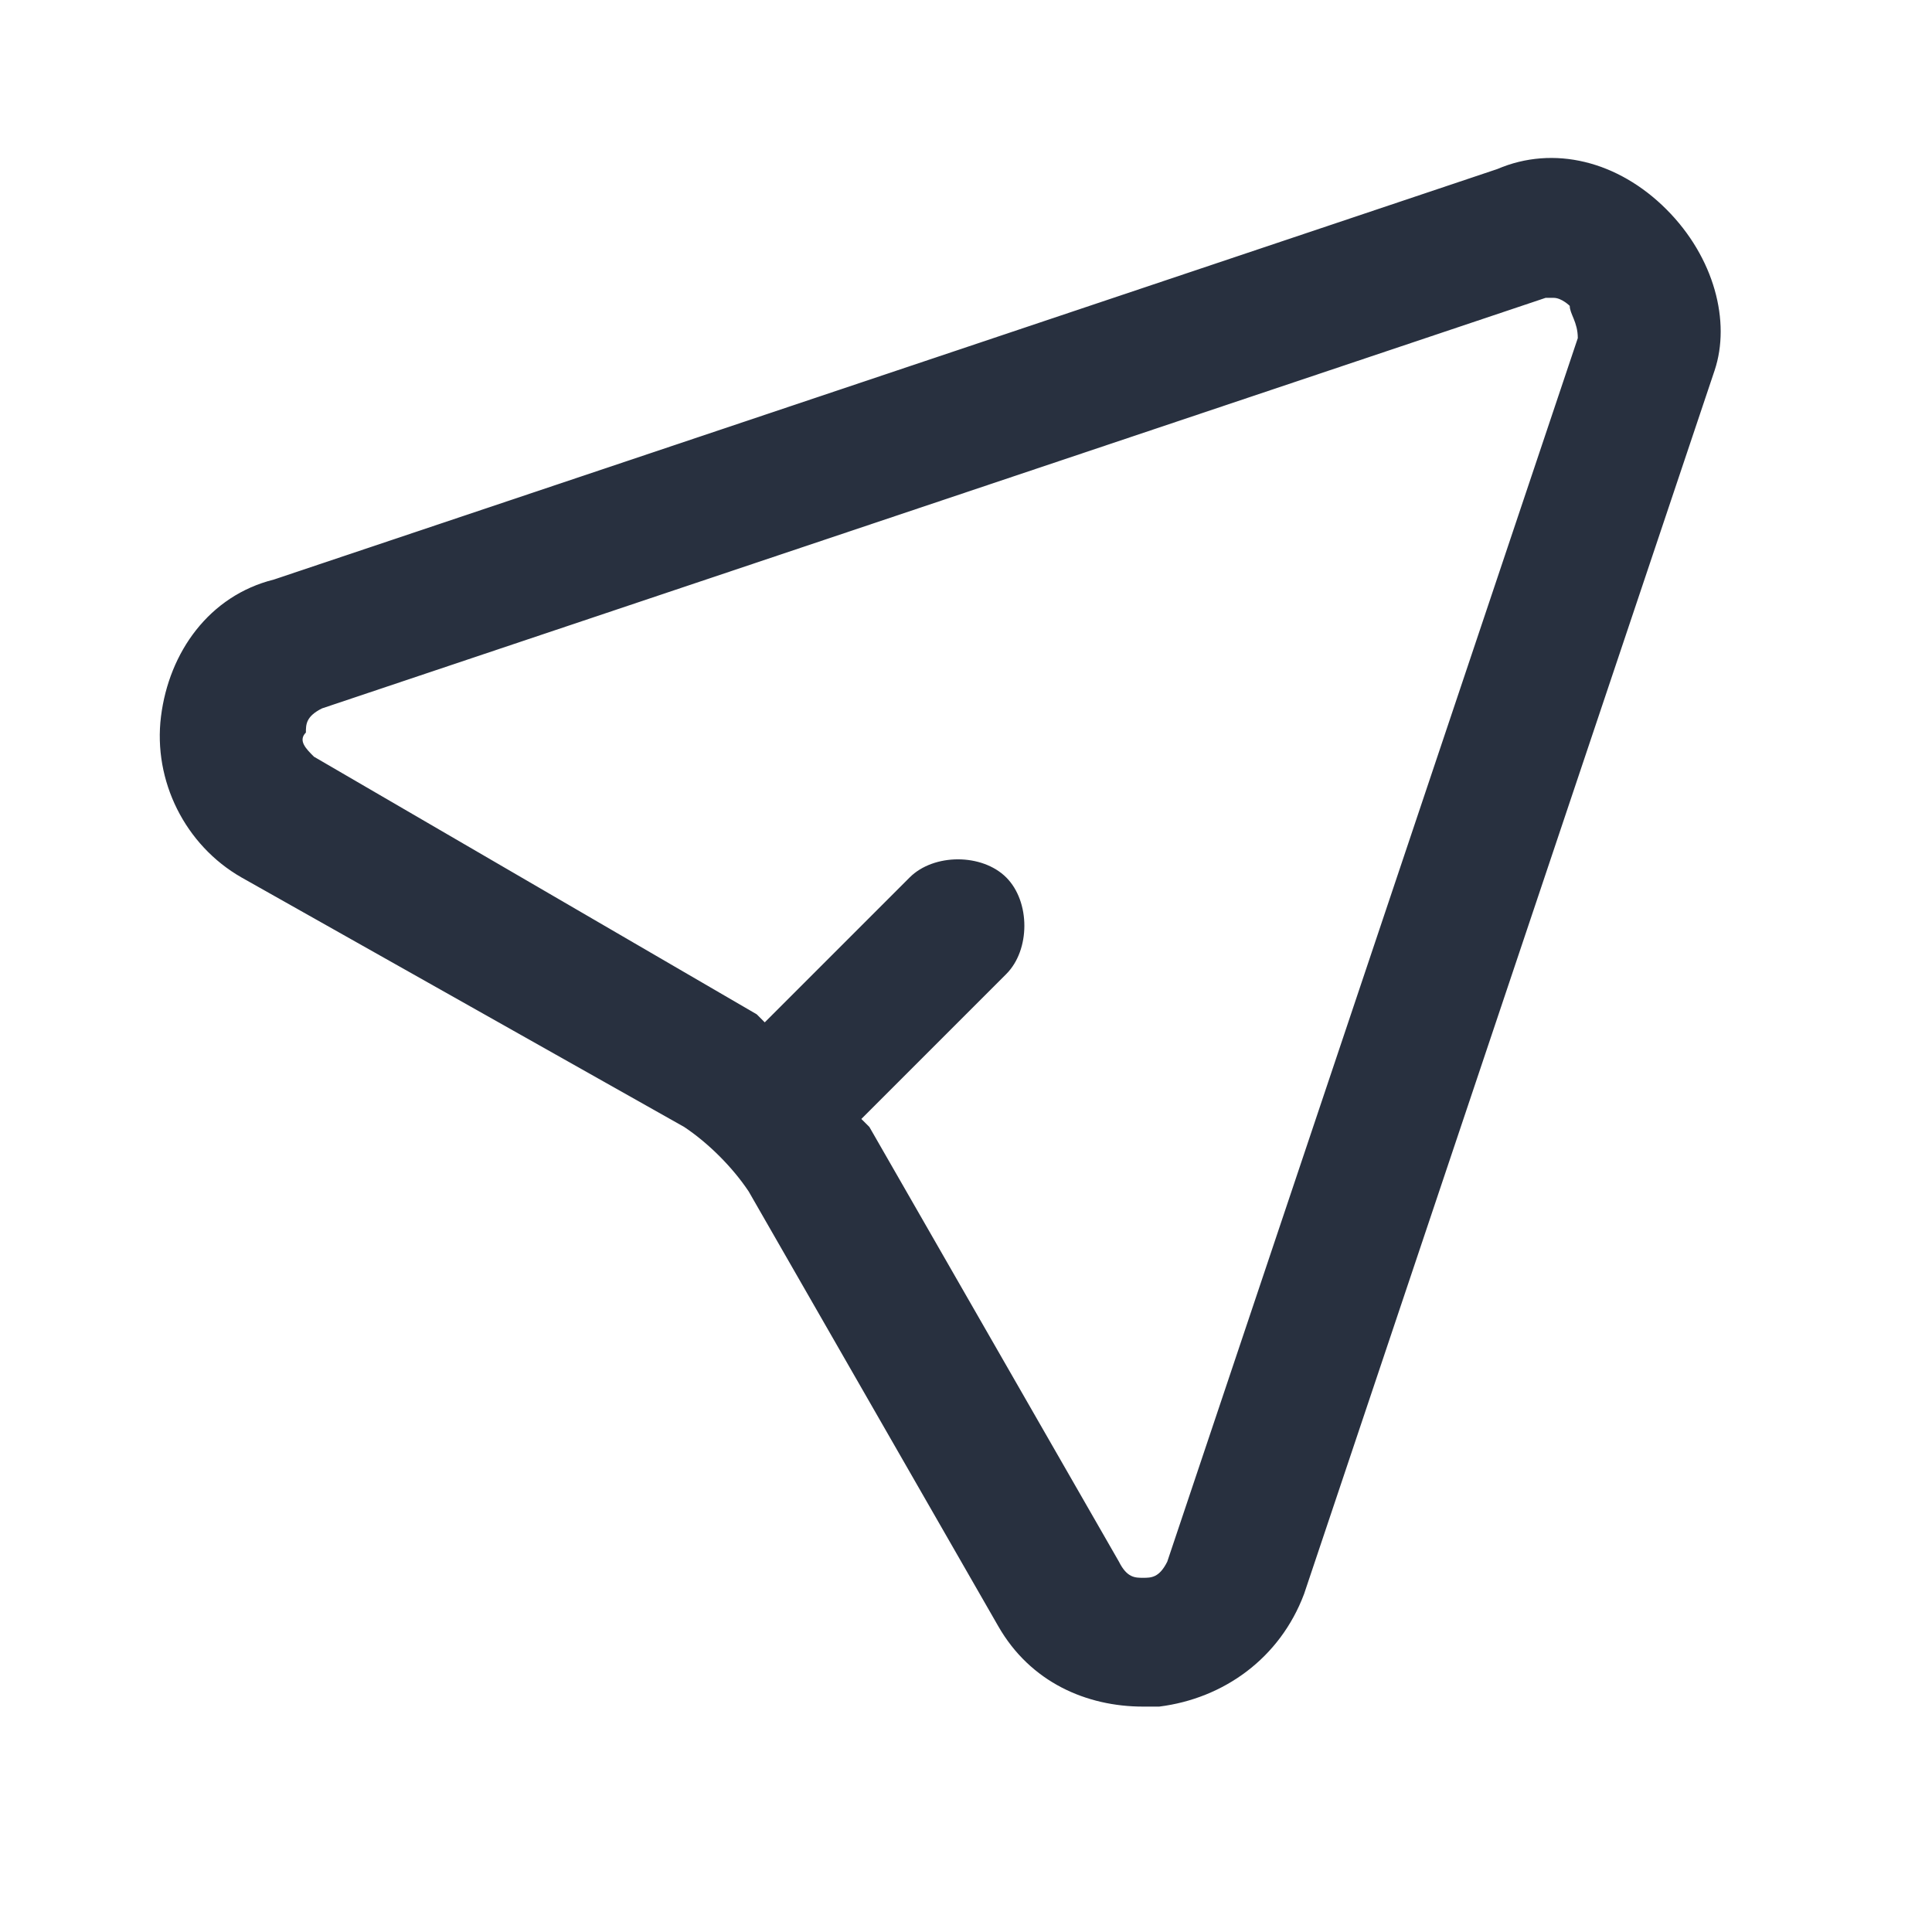
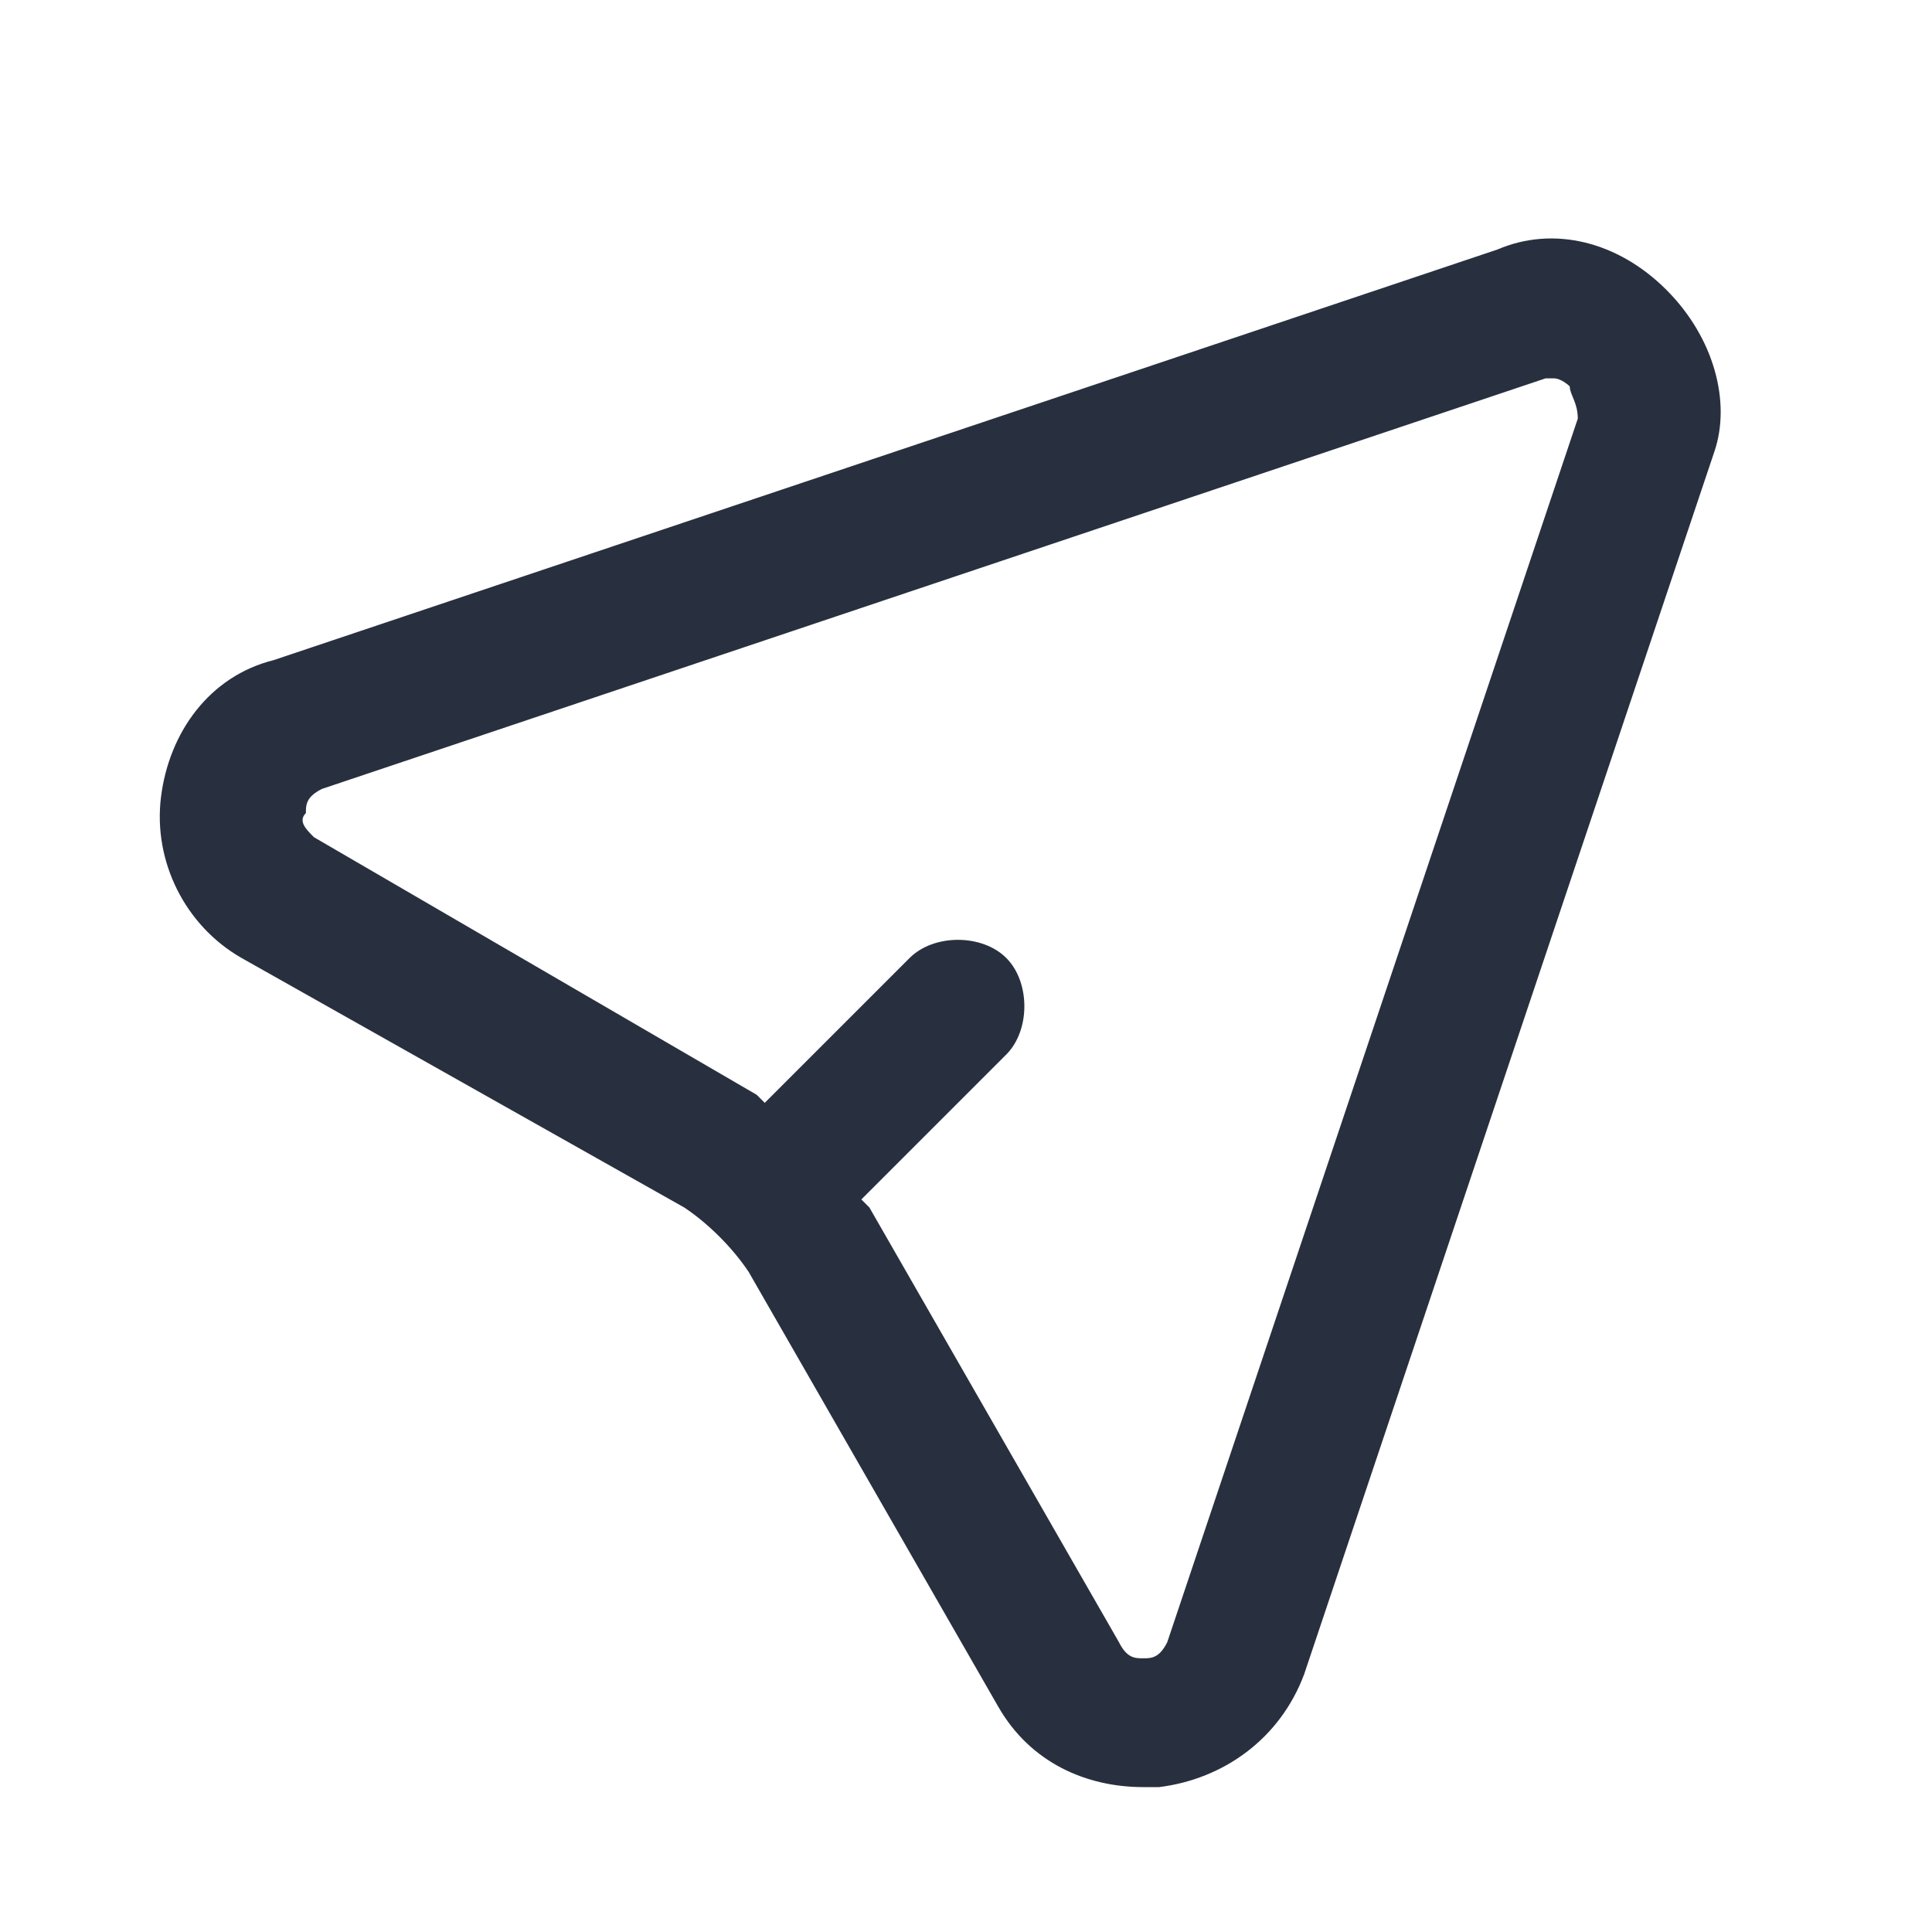
<svg xmlns="http://www.w3.org/2000/svg" width="24" height="24" fill="none">
-   <path fill="#28303F" d="M20.7 2.6c-.6-.6-1.4-.8-2.1-.5L3.4 7.2c-.8.2-1.3.9-1.4 1.7-.1.8.3 1.6 1 2L8.5 14c.3.2.6.5.8.8l3.1 5.4c.4.7 1.1 1 1.8 1h.2c.8-.1 1.5-.6 1.8-1.4l5.1-15.2c.2-.6 0-1.4-.6-2Zm-1.1 1.6-5.1 15.2c-.1.2-.2.2-.3.2-.1 0-.2 0-.3-.2L10.8 14l-.1-.1 1.8-1.8c.3-.3.3-.9 0-1.2-.3-.3-.9-.3-1.2 0l-1.8 1.8-.1-.1-5.5-3.2c-.1-.1-.2-.2-.1-.3 0-.1 0-.2.2-.3l15.2-5.1h.1c.1 0 .2.1.2.1 0 .1.1.2.1.4Z" />
+   <path fill="#28303F" d="M20.7 3.6c-.6-.6-1.4-.8-2.1-.5L3.4 8.2c-.8.2-1.3.9-1.4 1.7-.1.8.3 1.6 1 2L8.5 15c.3.2.6.5.8.8l3.1 5.4c.4.7 1.1 1 1.8 1h.2c.8-.1 1.5-.6 1.8-1.4l5.1-15.2c.2-.6 0-1.4-.6-2Zm-1.1 1.6-5.1 15.2c-.1.2-.2.2-.3.2-.1 0-.2 0-.3-.2L10.8 15l-.1-.1 1.8-1.8c.3-.3.3-.9 0-1.2-.3-.3-.9-.3-1.2 0l-1.8 1.8-.1-.1-5.5-3.2c-.1-.1-.2-.2-.1-.3 0-.1 0-.2.2-.3l15.2-5.1h.1c.1 0 .2.1.2.1 0 .1.1.2.1.4Z" />
</svg>
